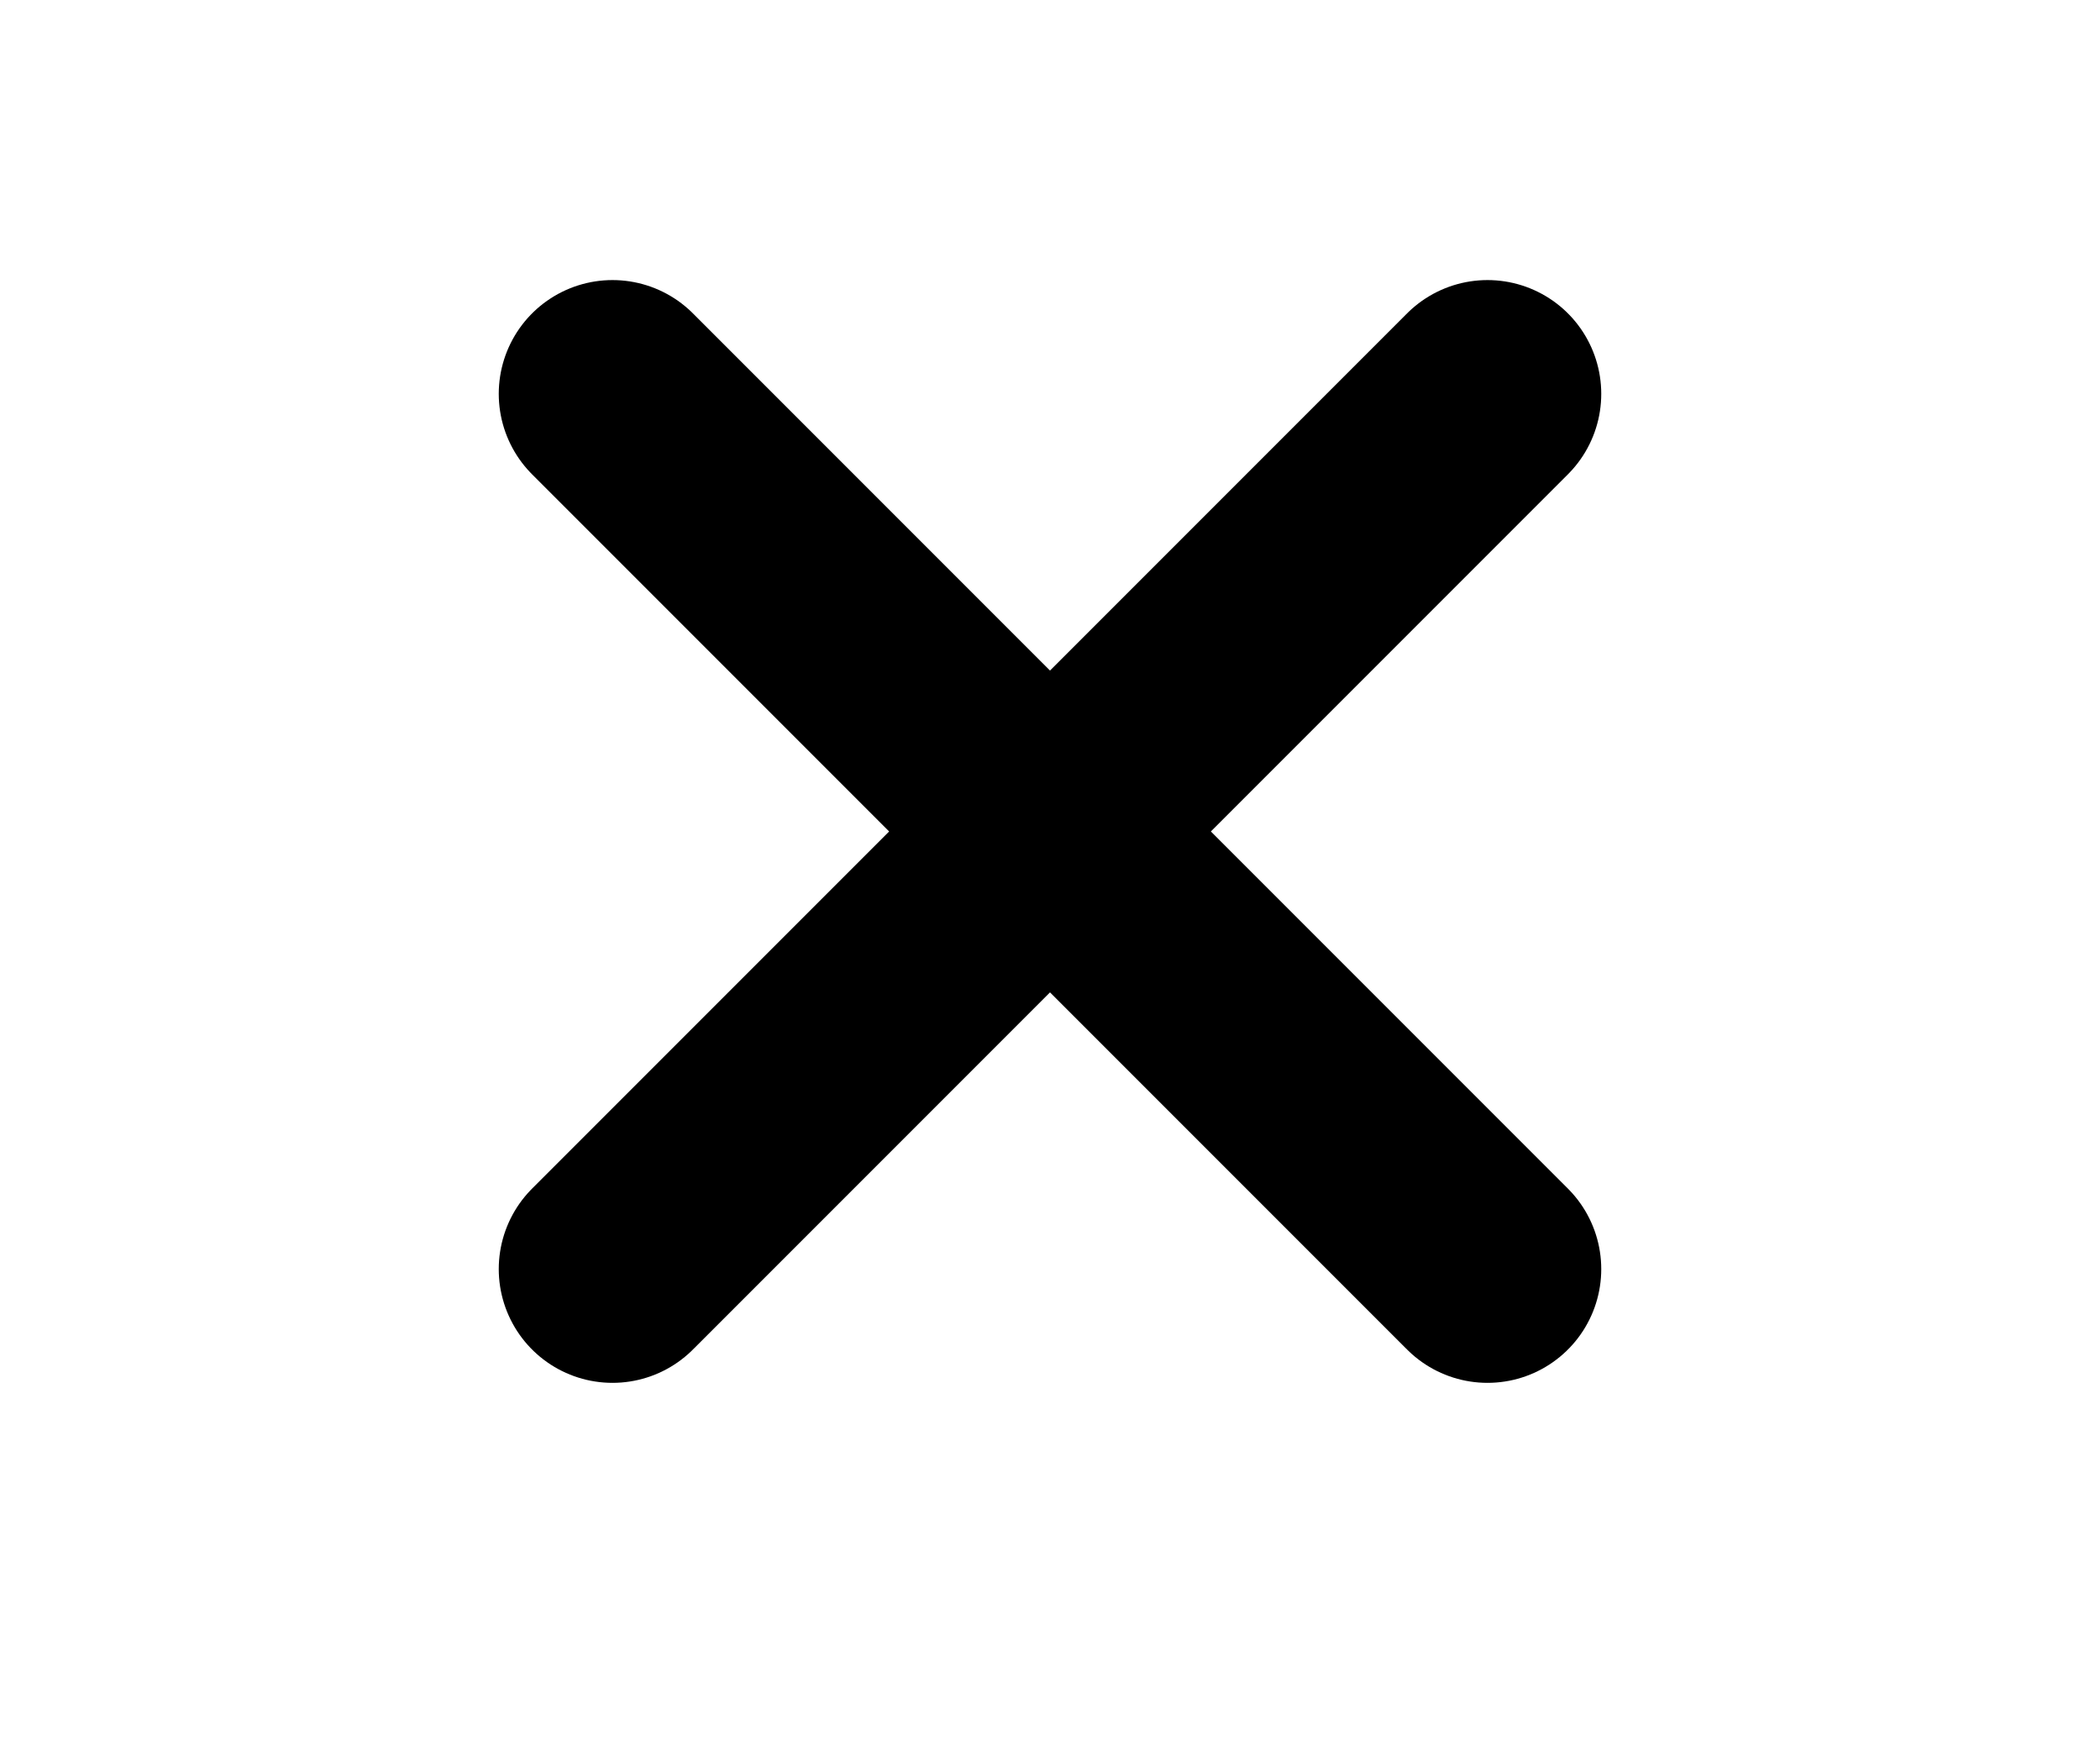
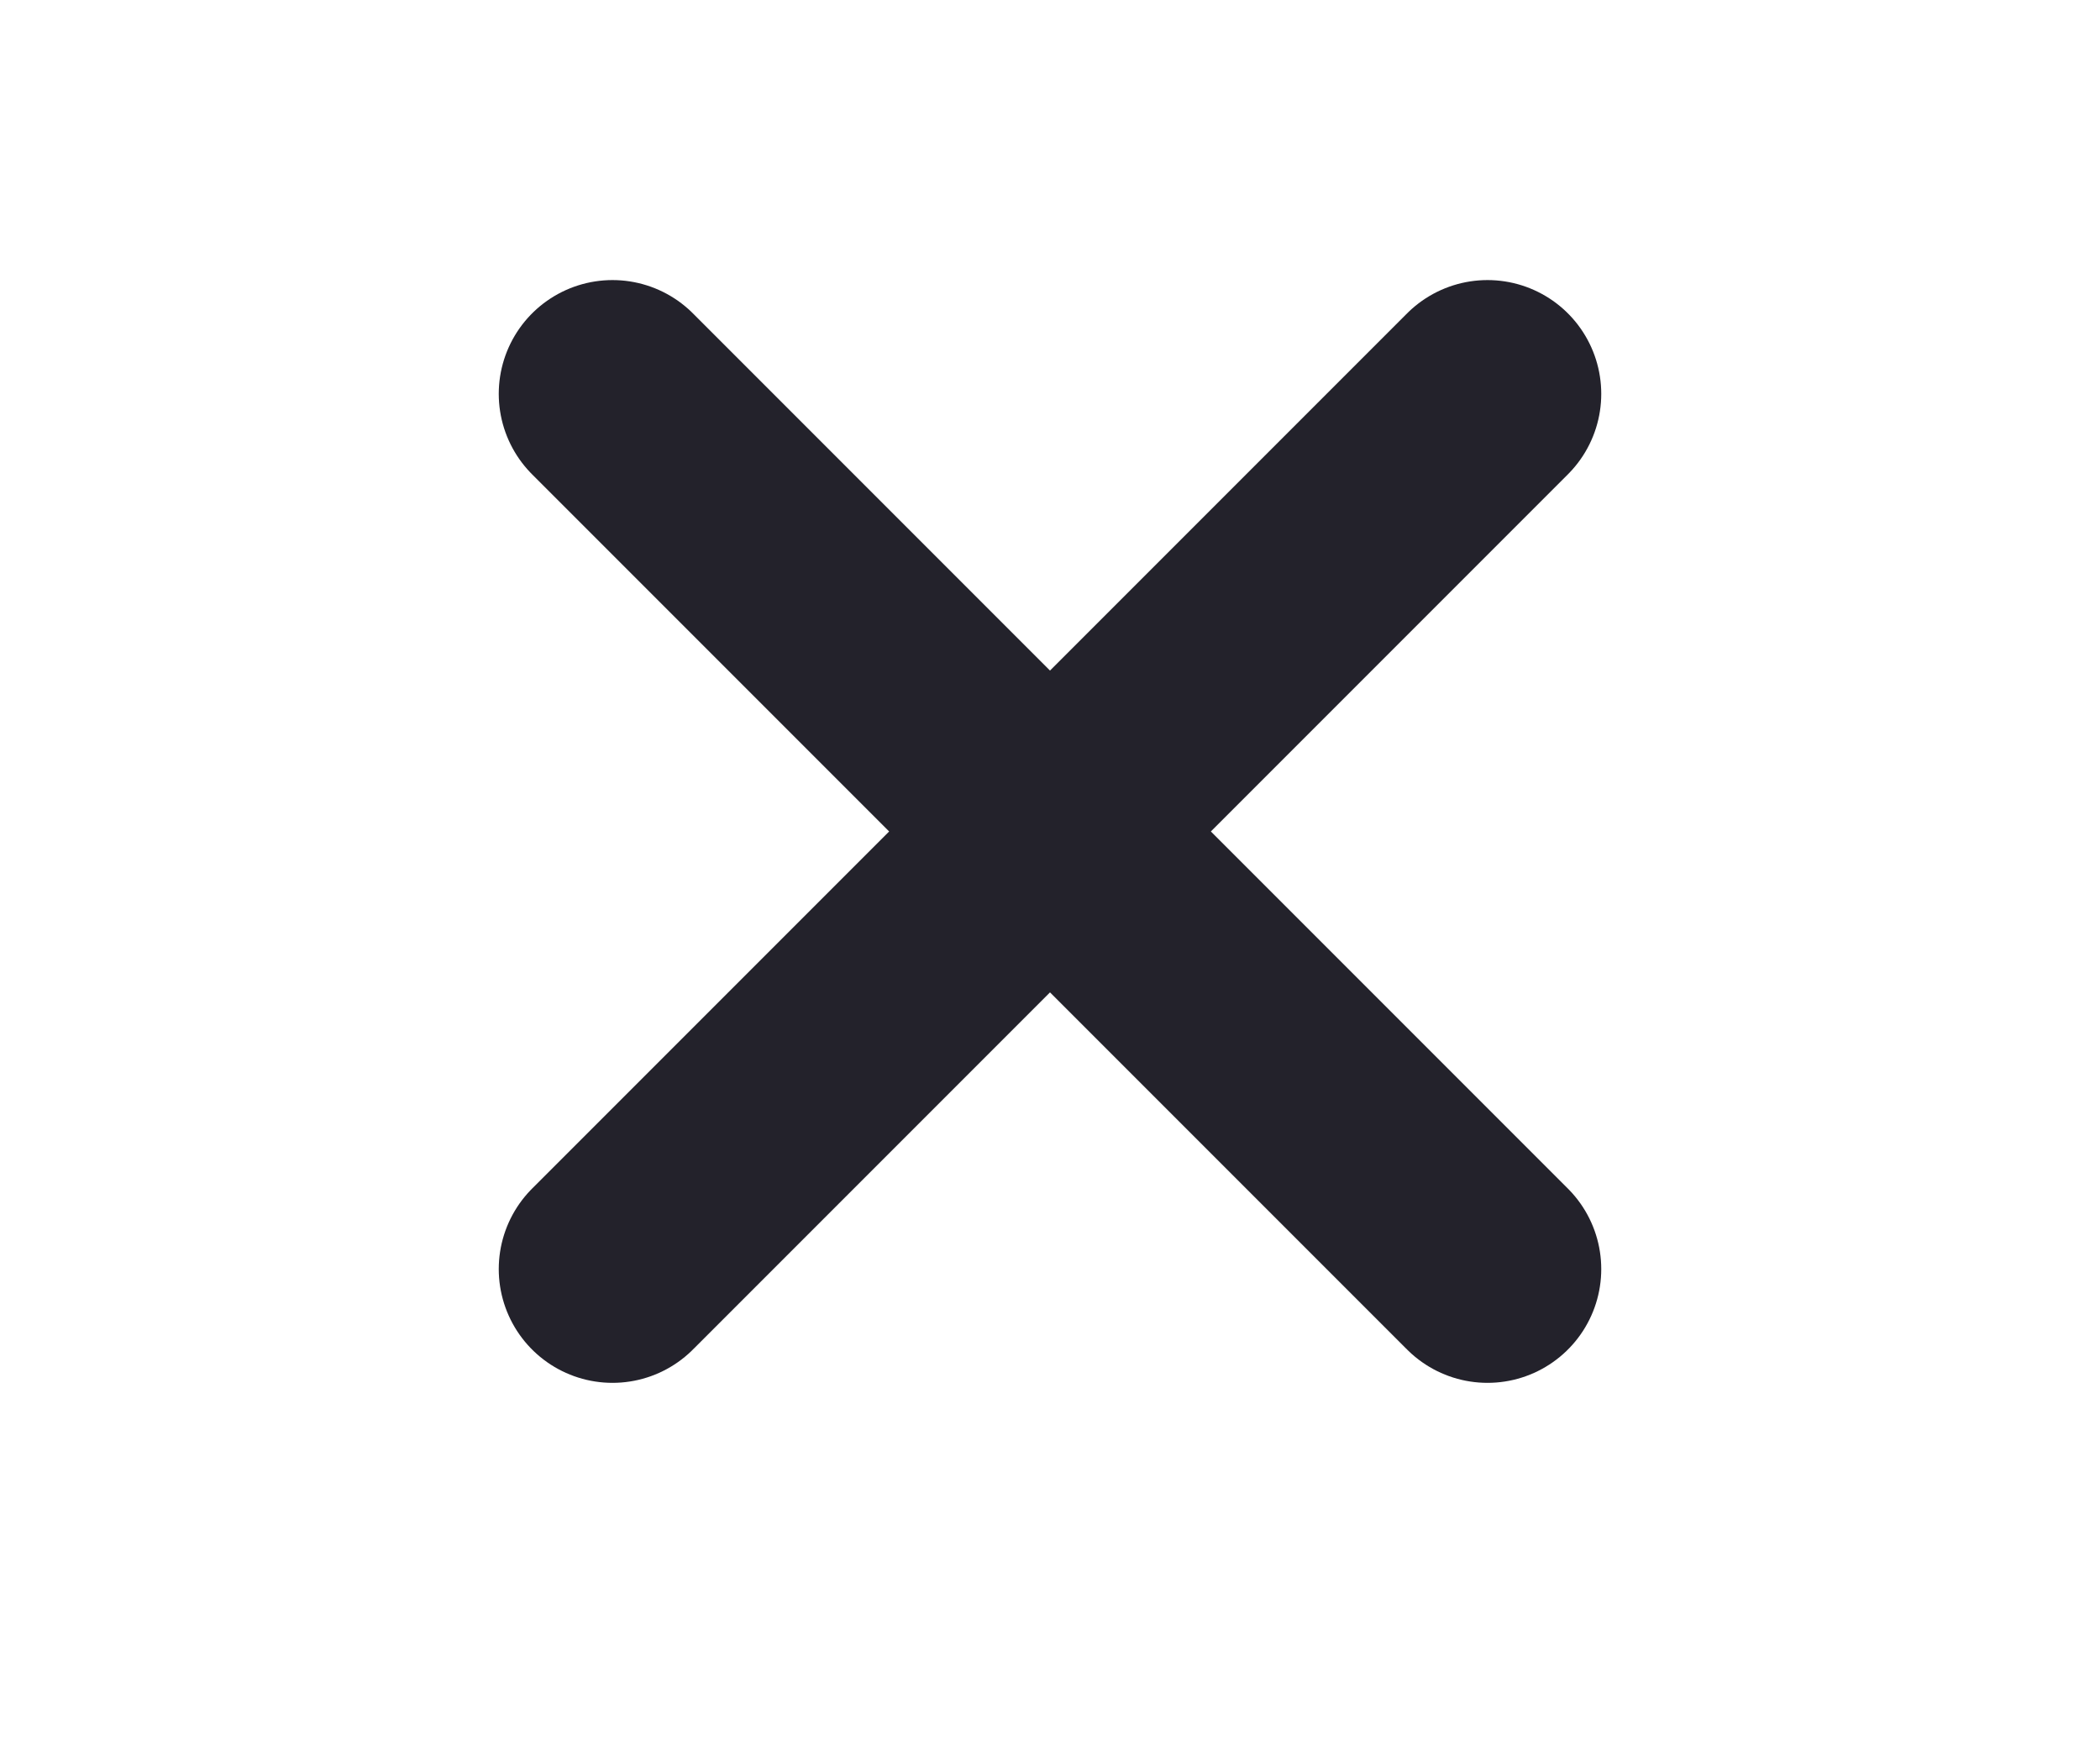
- <svg xmlns="http://www.w3.org/2000/svg" viewBox="0 0 24 20" width="24" height="20" color="currentColor">
-   <path d="M7,4.5 l10,10 m0,-10 l-10,10" fill="none" stroke="currentColor" stroke-width="2.6" stroke-linecap="round" />
+ <svg xmlns="http://www.w3.org/2000/svg" viewBox="0 0 24 20" width="24" height="20" role="img" aria-label="No">
+   <path d="M7,4.5 l10,10 m0,-10 l-10,10" fill="none" stroke="#23222B" stroke-width="2.6" stroke-linecap="round" />
</svg>
